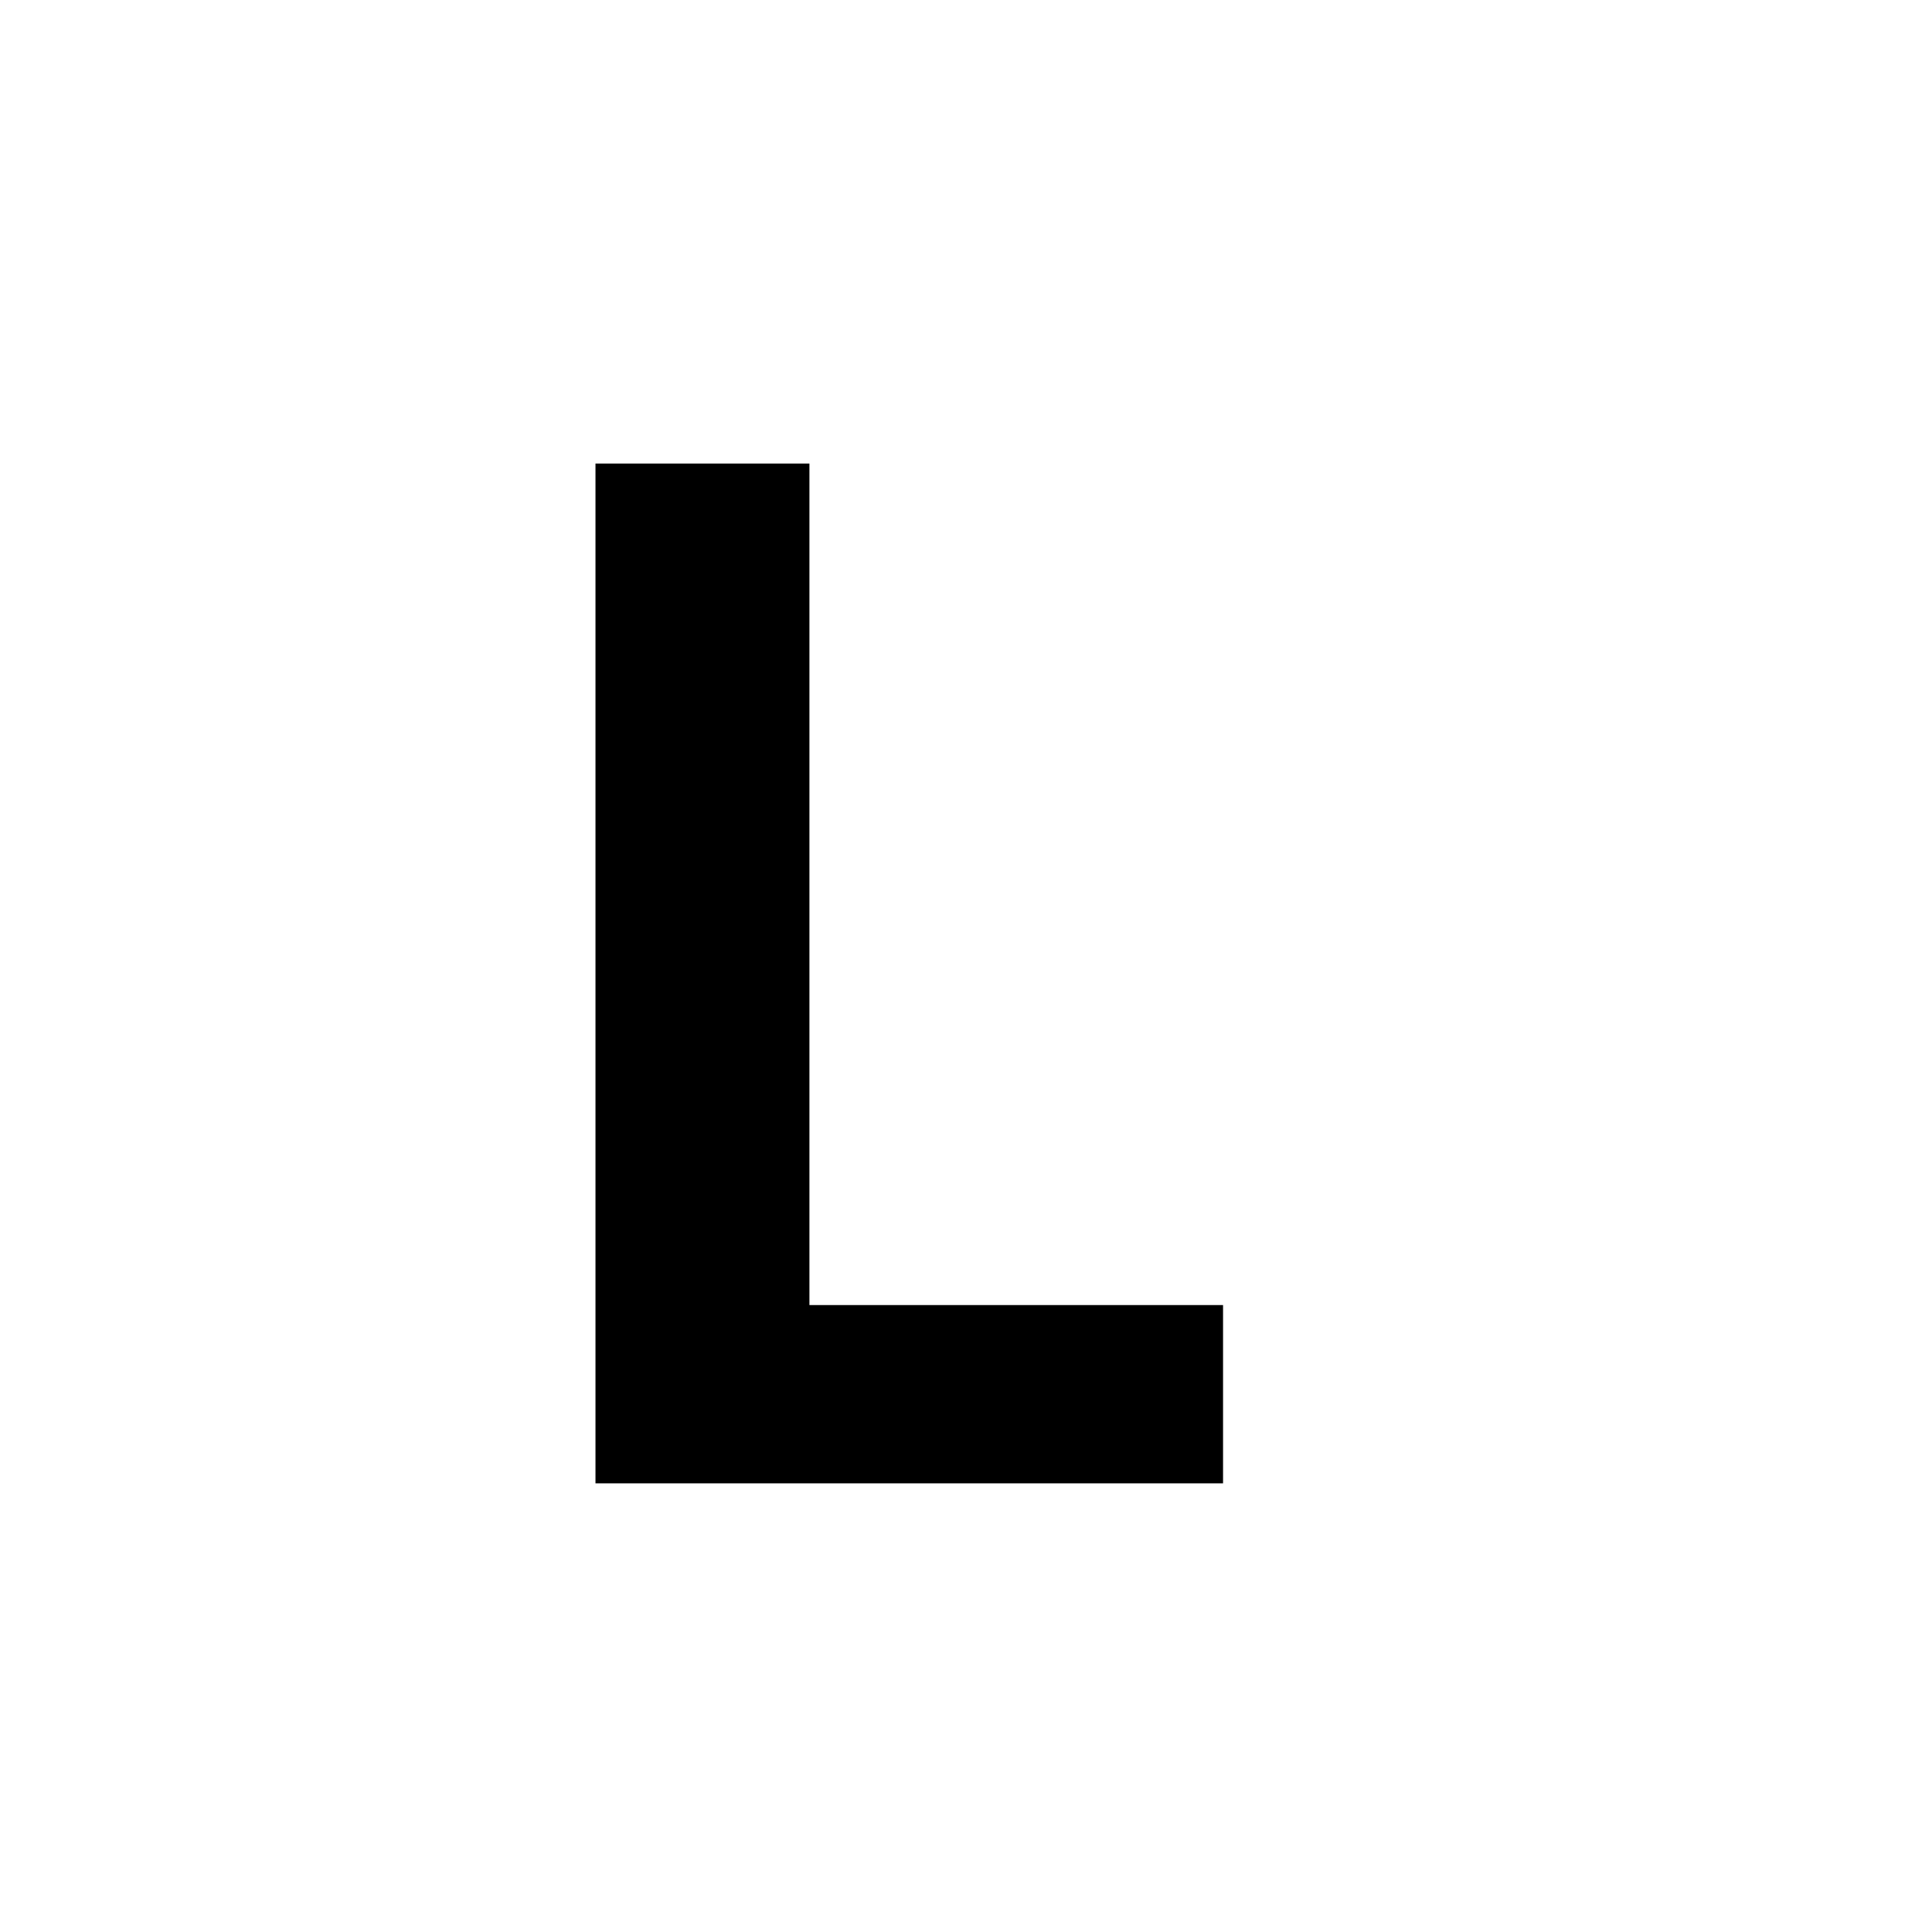
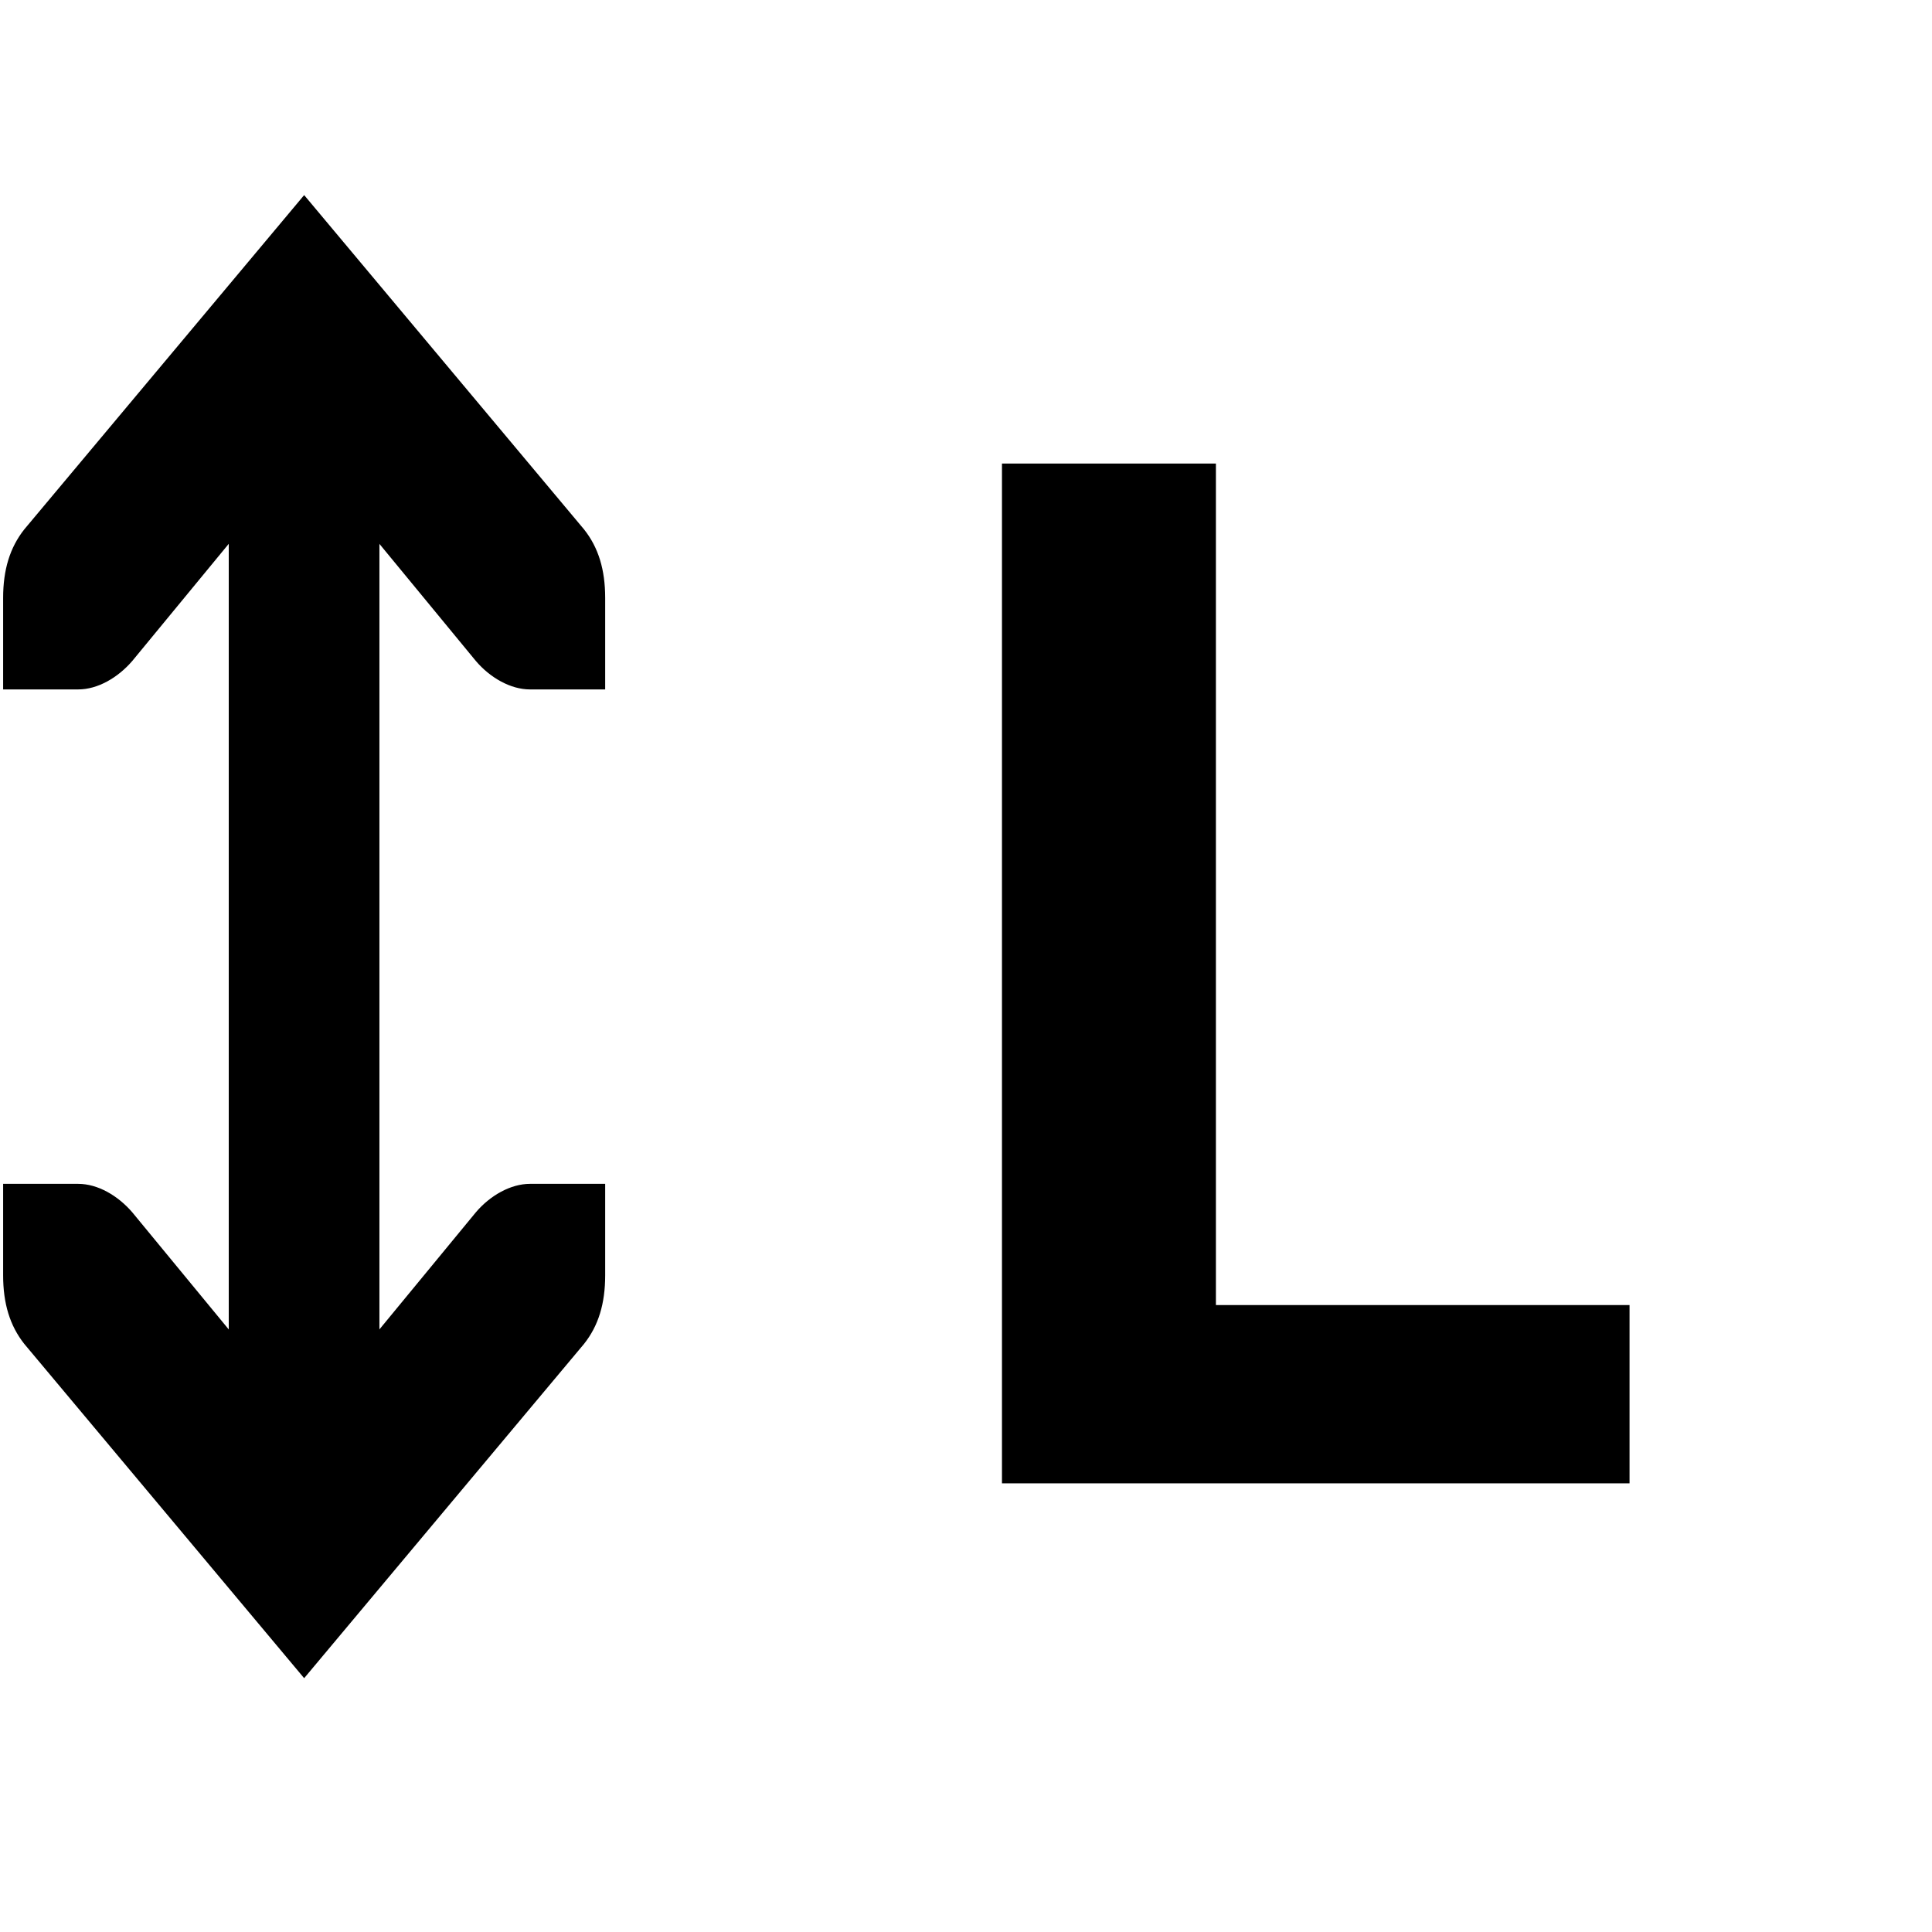
<svg xmlns="http://www.w3.org/2000/svg" width="16" height="16" viewBox="0 0 4.233 4.233" version="1.1" id="svg5">
  <defs id="defs2" />
  <g id="layer1">
-     <text xml:space="preserve" style="font-style:normal;font-weight:normal;font-size:3.119px;line-height:1.25;font-family:sans-serif;fill:#000000;fill-opacity:1;stroke:none;stroke-width:0.078" x="1.022" y="3.253" id="text9228">
-       <tspan id="tspan9226" style="font-style:normal;font-variant:normal;font-weight:bold;font-stretch:normal;font-family:sans-serif;-inkscape-font-specification:'sans-serif Bold';stroke-width:0.078" x="1.022" y="3.253">L</tspan>
+     <text xml:space="preserve" style="font-style:normal;font-weight:normal;font-size:3.119px;line-height:1.25;font-family:sans-serif;fill:#000000;fill-opacity:1;stroke:none;stroke-width:0.078" x="1.914" y="3.253" id="text9228">
+       <tspan id="tspan9226" style="font-style:normal;font-variant:normal;font-weight:bold;font-stretch:normal;font-family:sans-serif;-inkscape-font-specification:'sans-serif Bold';stroke-width:0.078" x="1.914" y="3.253">L</tspan>
    </text>
+     <g id="g952" transform="translate(-0.1287094,-0.1902037)">
+       <g id="g835" transform="matrix(0.2645833,0,0,0.2645833,0.1042432,0.2264688)" style="fill:#000000">
+         <g id="g1531" transform="matrix(0.7572207,0,0,0.7572207,-9.760334,-6.757049)" style="fill:#000000;fill-opacity:1">
+           <path d="m 19.63,21.689 h -0.823 c -0.212,0 -0.437,0.129 -0.592,0.312 l -1.055,1.281 v -8.594 h -1.646 v 8.594 l -1.055,-1.281 c -0.158,-0.184 -0.379,-0.312 -0.592,-0.312 H 13.046 v 1 c 0,0.309 0.074,0.551 0.231,0.75 l 3.061,3.656 3.061,-3.656 c 0.158,-0.199 0.231,-0.441 0.231,-0.75 z m 0,0" fill="#2e3436" id="path1278" style="fill:#000000;fill-opacity:1;stroke-width:0.907" />
+           <path d="m 19.63,16.282 h -0.823 c -0.212,0 -0.437,-0.129 -0.592,-0.312 l -1.055,-1.281 v 8.594 h -1.646 v -8.594 l -1.055,1.281 c -0.158,0.184 -0.379,0.312 -0.592,0.312 H 13.046 v -1 c 0,-0.309 0.074,-0.551 0.231,-0.75 l 3.061,-3.656 3.061,3.656 c 0.158,0.199 0.231,0.441 0.231,0.75 z m 0,0" fill="#2e3436" id="path1494" style="fill:#000000;fill-opacity:1;stroke-width:0.907" />
+         </g>
+       </g>
+     </g>
  </g>
</svg>
